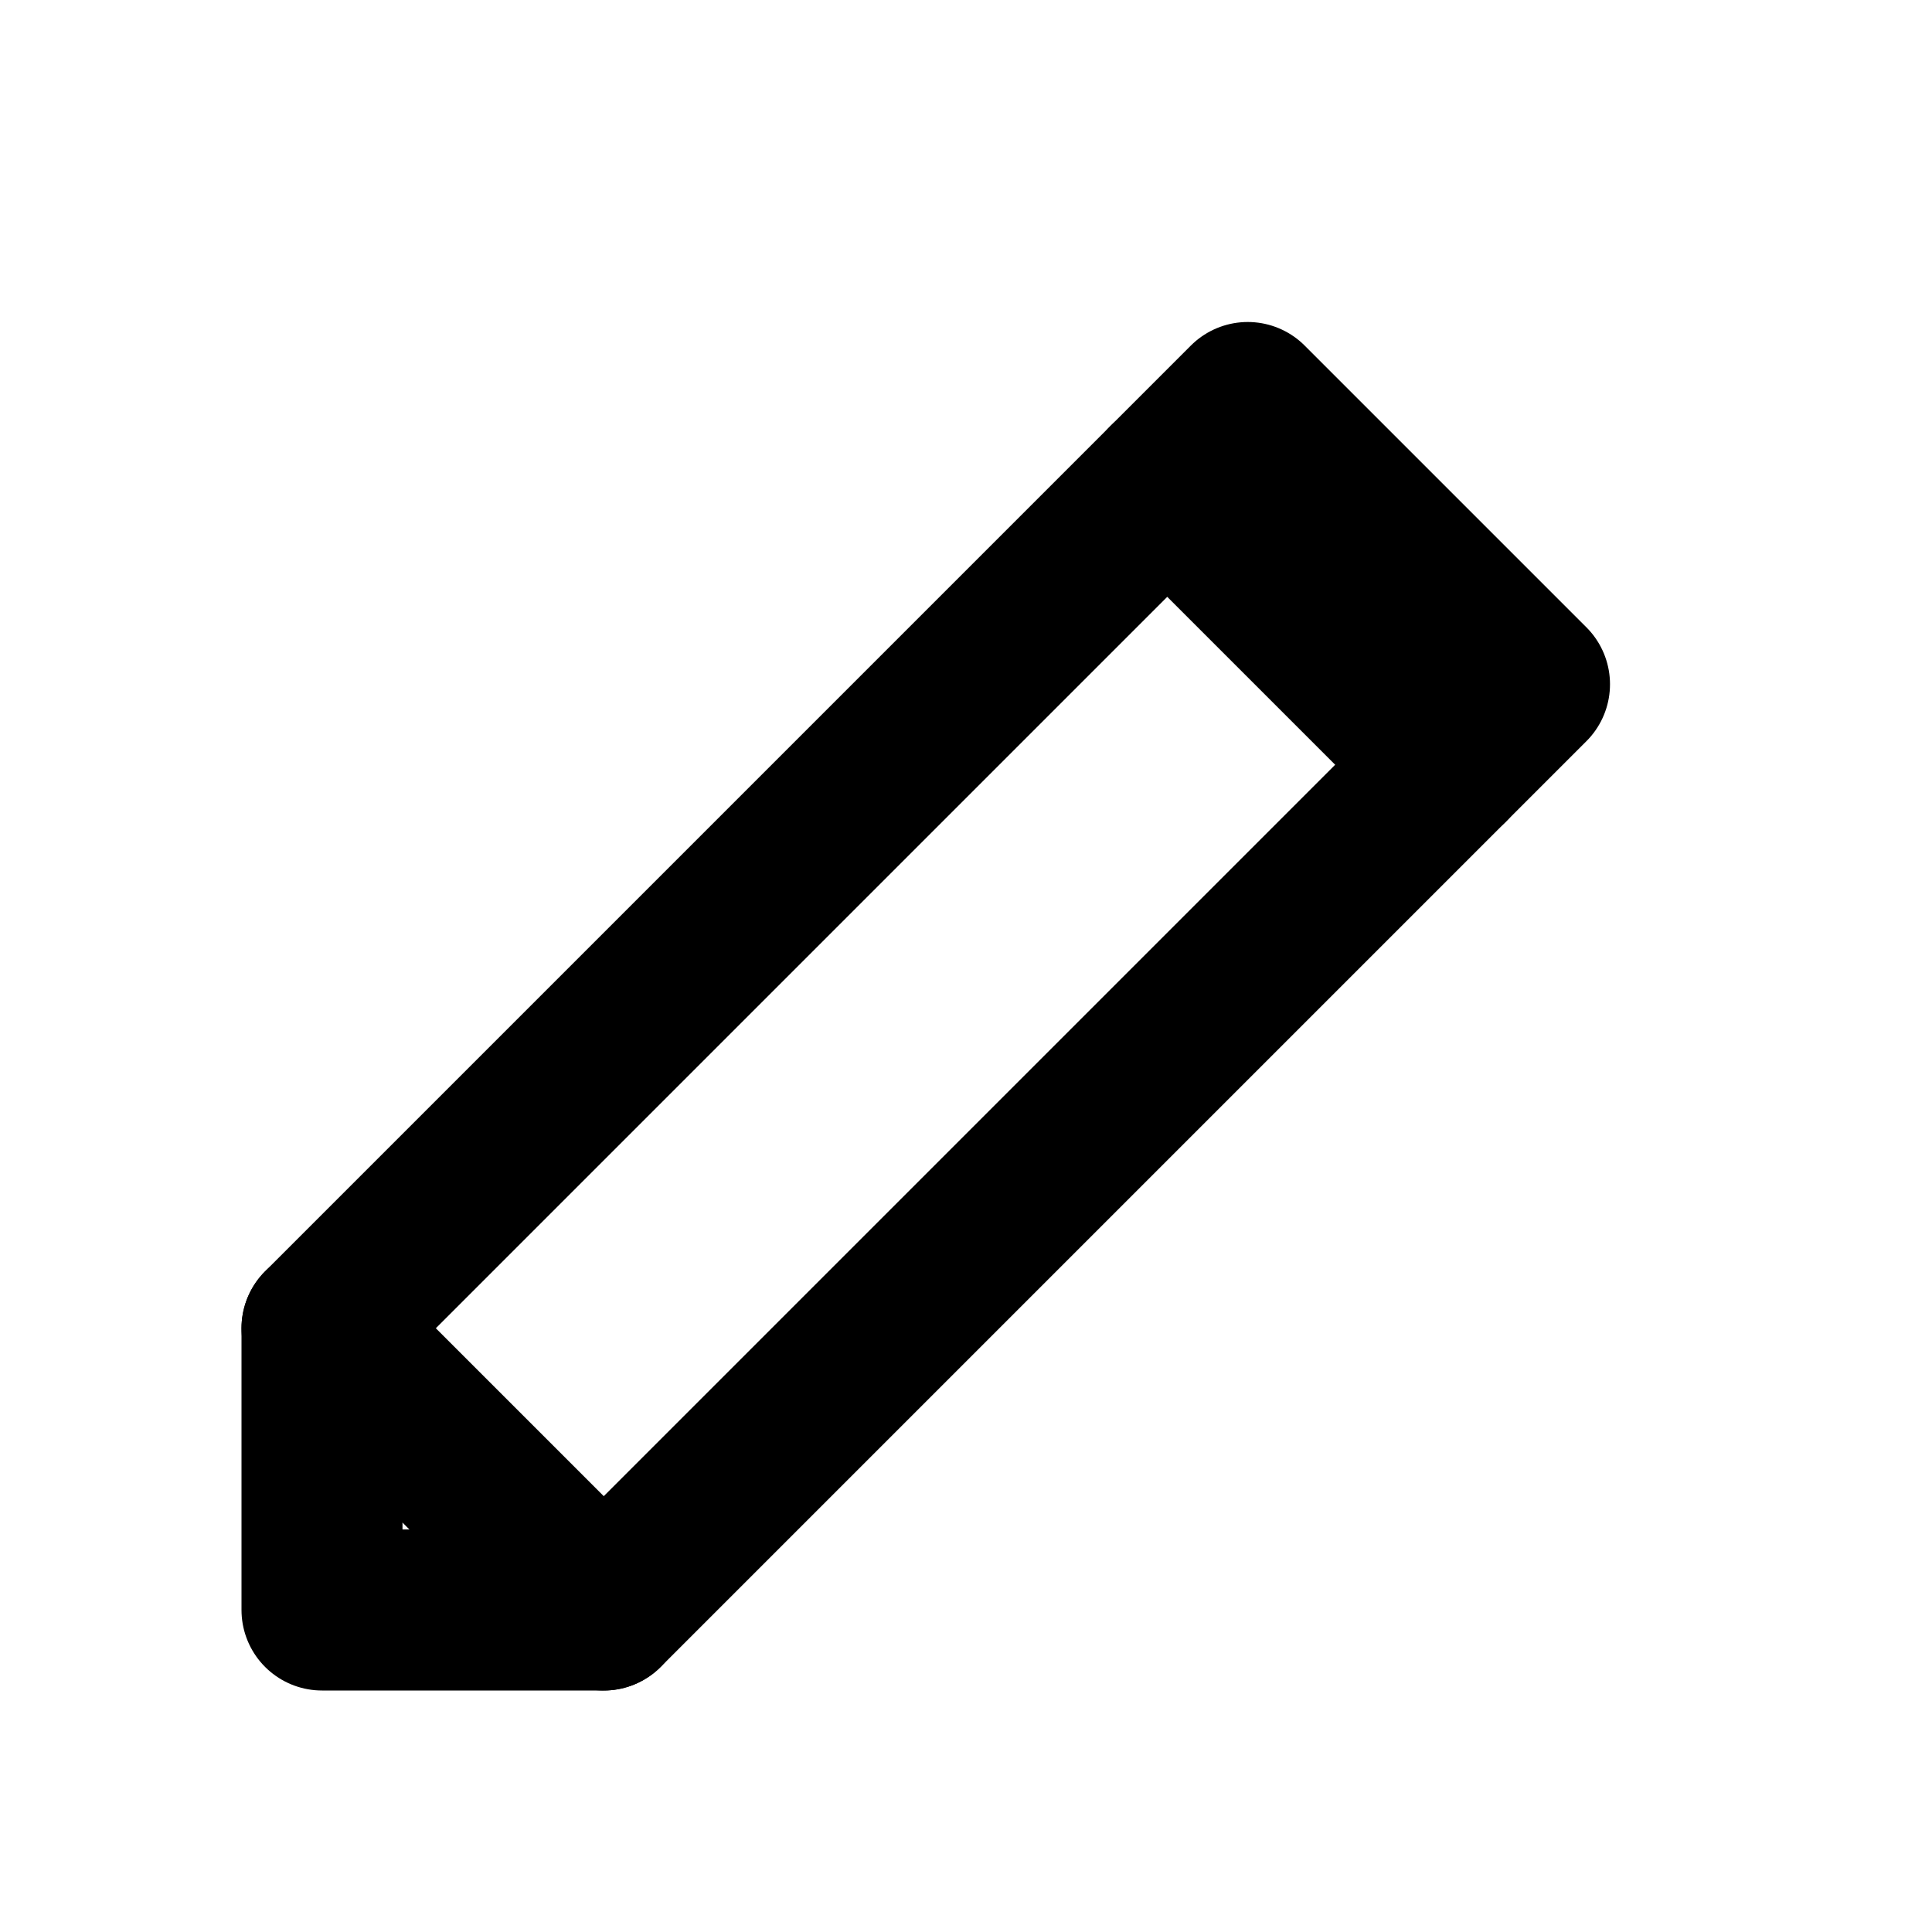
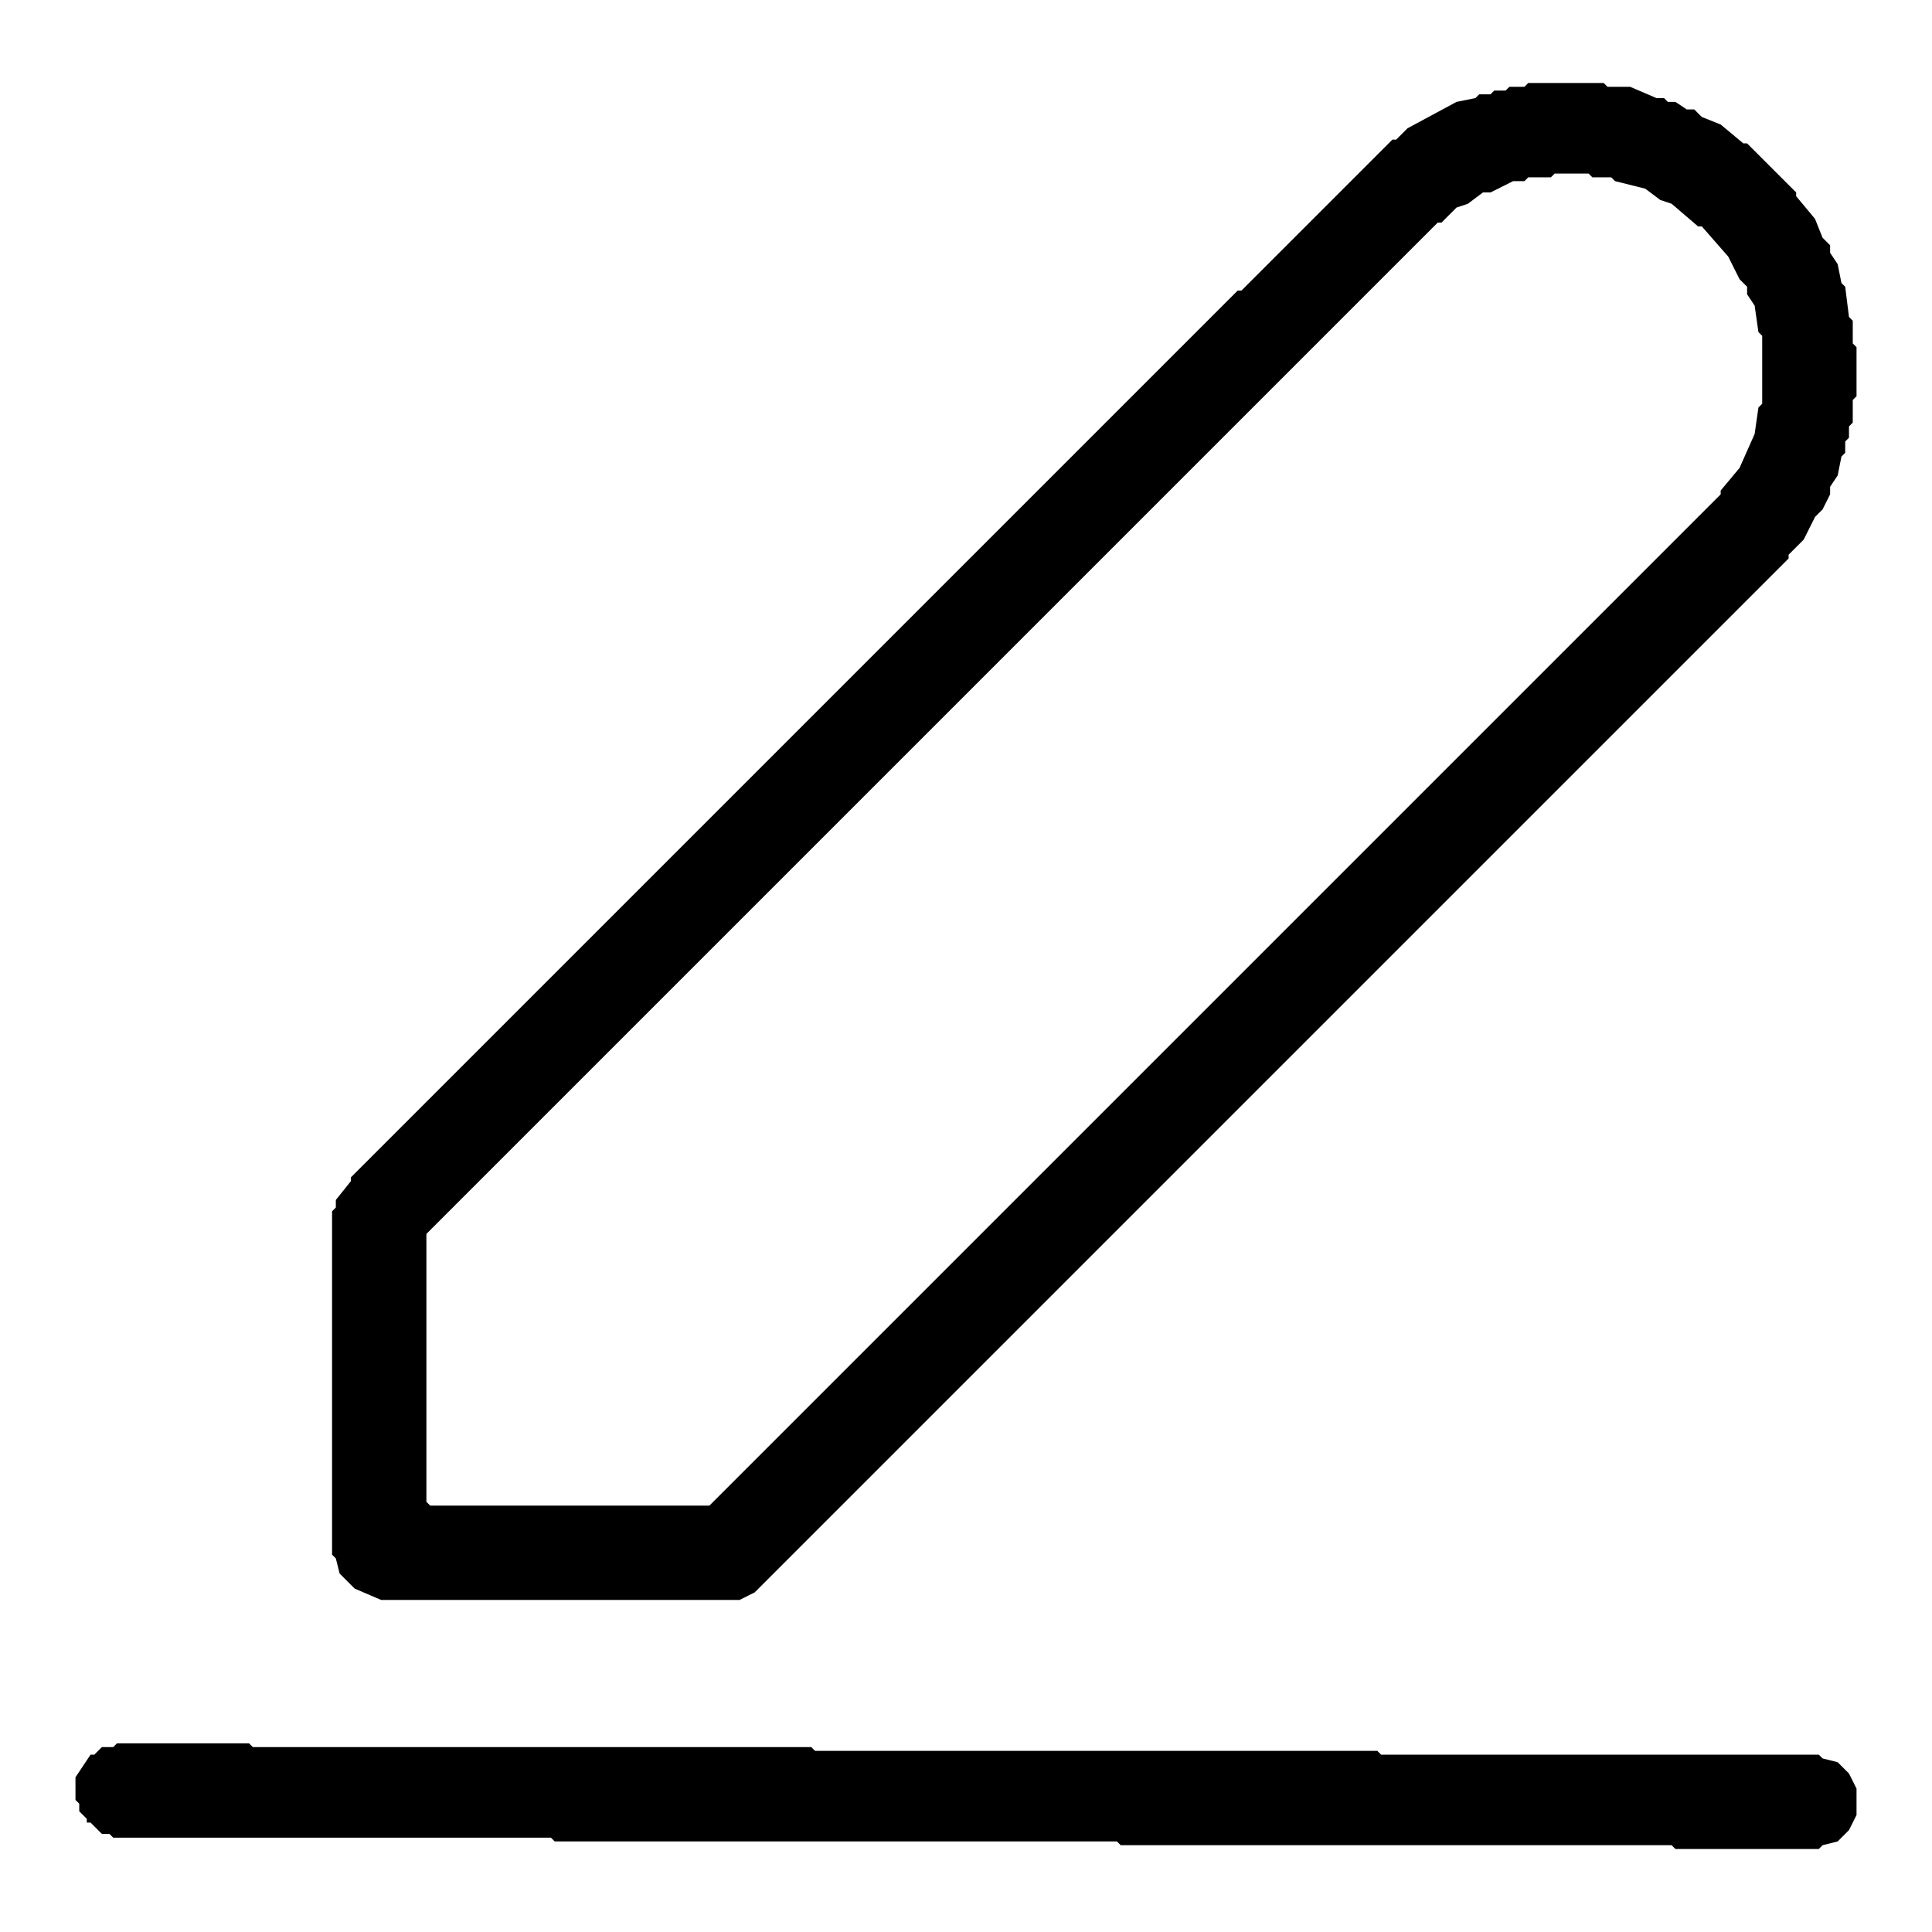
- <svg xmlns="http://www.w3.org/2000/svg" viewBox="0 0 24 24" fill="none">
-   <path stroke="#000000" stroke-width="2" stroke-linecap="round" stroke-linejoin="round" d="M4 16.5V20h3.5L19 8.5 15.5 5 4 16.5Z" />
-   <path stroke="#000000" stroke-width="2" stroke-linecap="round" stroke-linejoin="round" d="m14.5 6 3.5 3.5M4 16.5l3.5 3.5" />
+ <svg xmlns="http://www.w3.org/2000/svg" width="512" height="512" viewBox="0 0 512 512" fill="#000000" shape-rendering="geometricPrecision">
+   <path fill-rule="evenodd" clip-rule="evenodd" d="M 20 471 L 20 477 L 21 478 L 21 480 L 23 482 L 23 483 L 24 483 L 27 486 L 29 486 L 30 487 L 146 487 L 147 488 L 296 488 L 297 489 L 443 489 L 444 490 L 482 490 L 483 489 L 487 488 L 490 485 L 492 481 L 492 474 L 490 470 L 487 467 L 483 466 L 482 465 L 366 465 L 365 464 L 216 464 L 215 463 L 67 463 L 66 462 L 31 462 L 30 463 L 27 463 L 25 465 L 24 465 Z M 463 38 L 462 38 L 456 33 L 451 31 L 449 29 L 447 29 L 444 27 L 442 27 L 441 26 L 439 26 L 432 23 L 426 23 L 425 22 L 405 22 L 404 23 L 400 23 L 399 24 L 396 24 L 395 25 L 392 25 L 391 26 L 386 27 L 373 34 L 370 37 L 369 37 L 329 77 L 328 77 L 93 312 L 93 313 L 89 318 L 89 320 L 88 321 L 88 412 L 89 413 L 90 417 L 94 421 L 101 424 L 196 424 L 200 422 L 474 148 L 474 147 L 478 143 L 481 137 L 483 135 L 485 131 L 485 129 L 487 126 L 488 121 L 489 120 L 489 117 L 490 116 L 490 113 L 491 112 L 491 106 L 492 105 L 492 92 L 491 91 L 491 85 L 490 84 L 489 76 L 488 75 L 487 70 L 485 67 L 485 65 L 483 63 L 481 58 L 476 52 L 476 51 Z M 451 60 L 458 68 L 461 74 L 463 76 L 463 78 L 465 81 L 466 88 L 467 89 L 467 107 L 466 108 L 465 115 L 461 124 L 456 130 L 456 131 L 188 399 L 114 399 L 113 398 L 113 327 L 381 59 L 382 59 L 386 55 L 389 54 L 393 51 L 395 51 L 401 48 L 404 48 L 405 47 L 411 47 L 412 46 L 421 46 L 422 47 L 427 47 L 428 48 L 436 50 L 440 53 L 443 54 L 450 60 Z" />
</svg>
